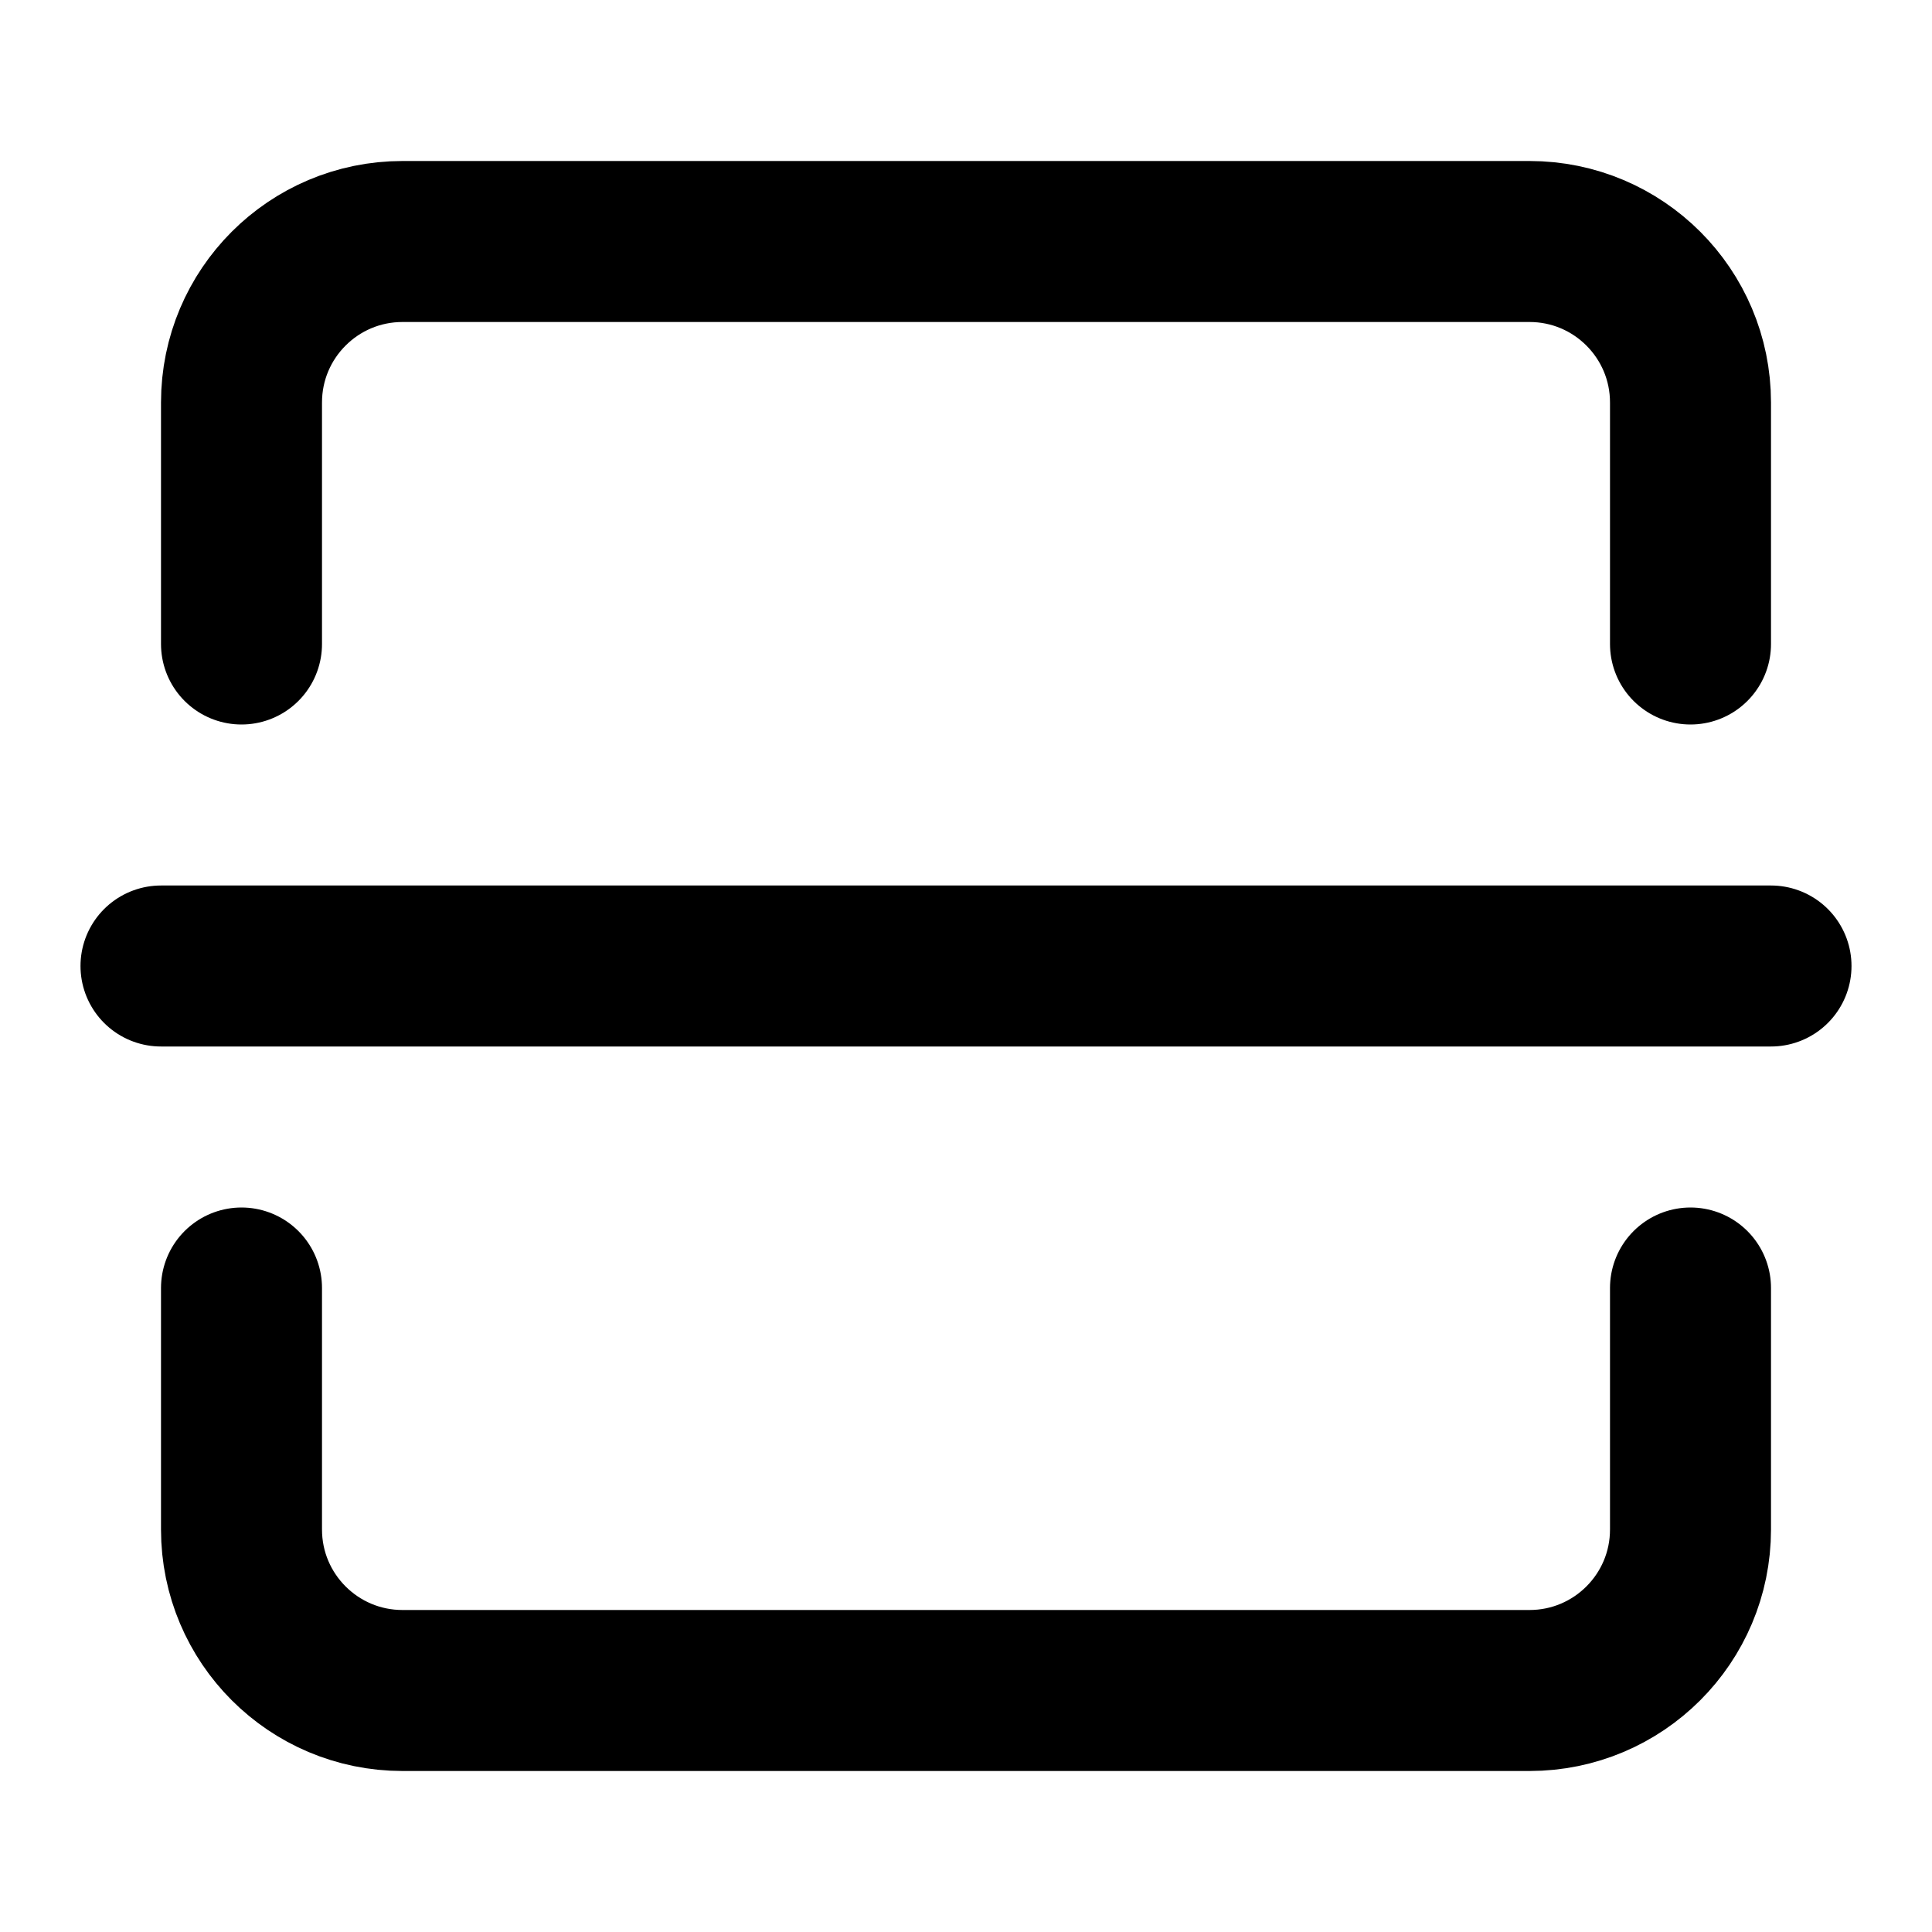
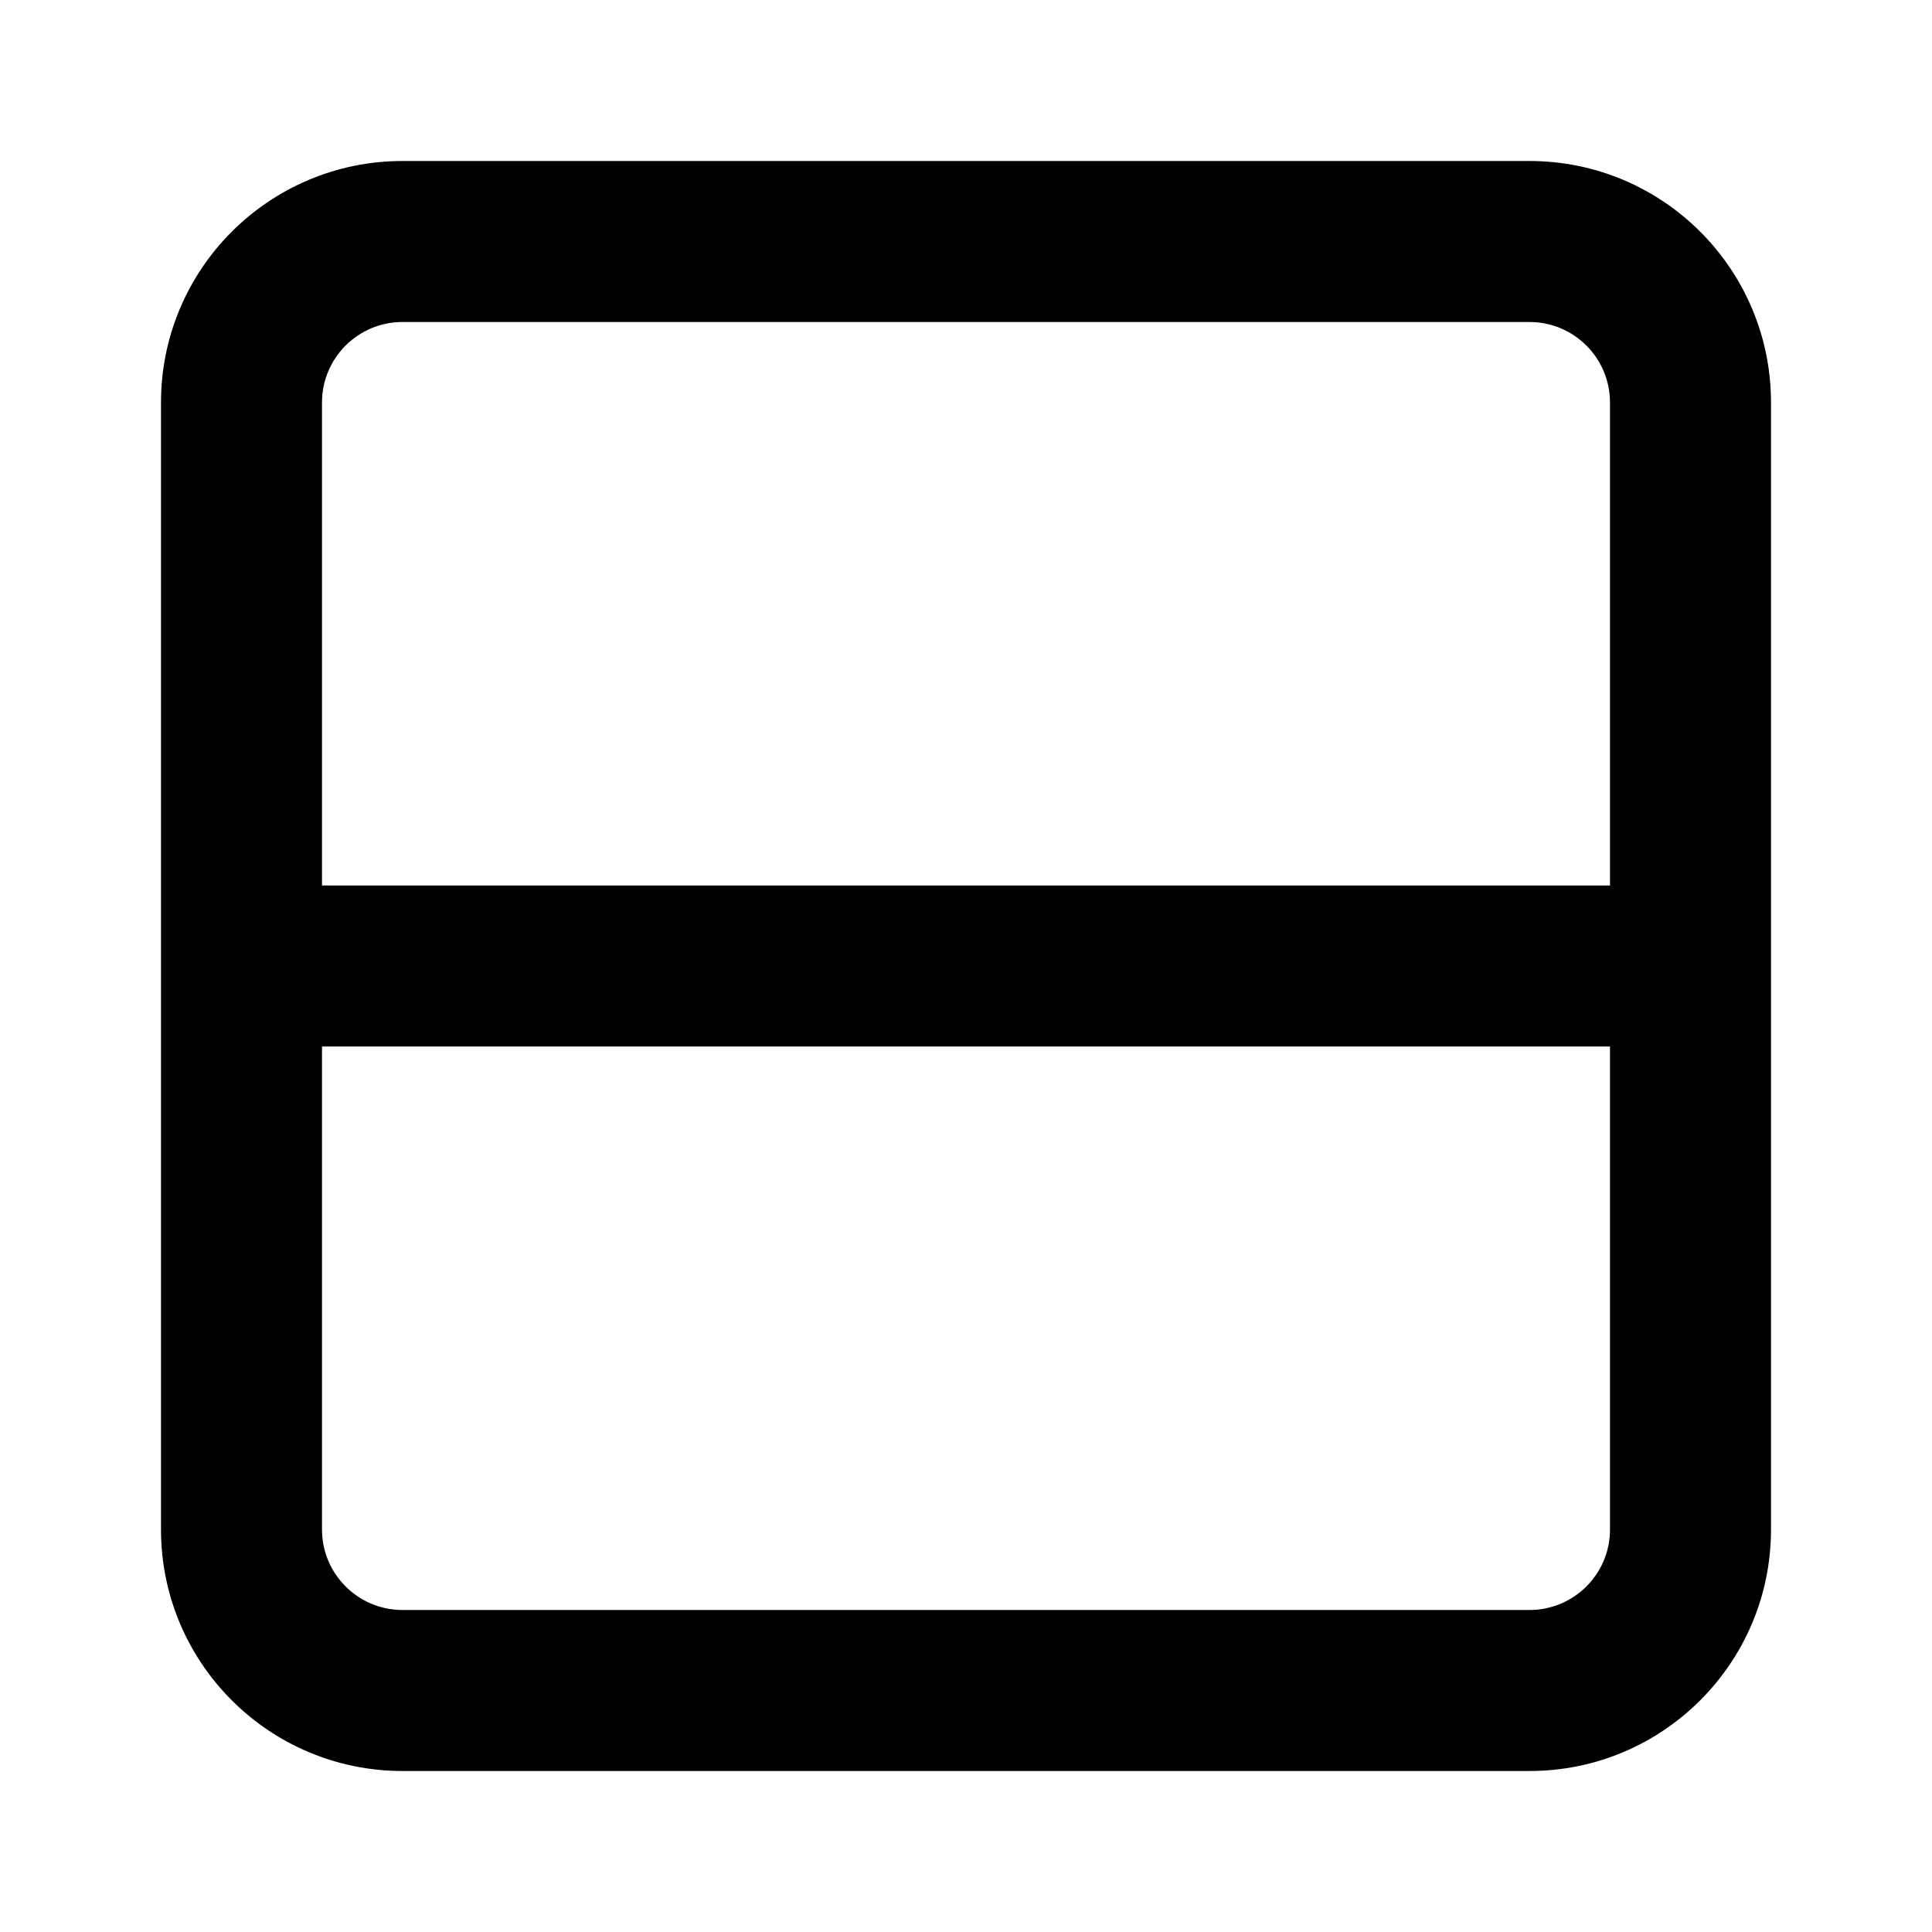
- <svg xmlns="http://www.w3.org/2000/svg" class="lucide lucide-square-split-vertical" width="24" height="24" viewBox="0 0 24 24" fill="none" stroke="currentColor" stroke-width="2" stroke-linecap="round" stroke-linejoin="round">
-   <path d="M2 12h20" />
-   <path d="M21 16v3a2 2 0 0 1-2 2H5a2 2 0 0 1-2-2v-3" />
-   <path d="M3 8V5a2 2 0 0 1 2-2h14a2 2 0 0 1 2 2v3" />
+ <svg xmlns="http://www.w3.org/2000/svg" width="24" height="24" viewBox="0 0 24 24">
+   <path fill-rule="evenodd" d="M5 2h14a3 3 0 0 1 3 3v14a3 3 0 0 1-3 3H5a3 3 0 0 1-3-3V5a3 3 0 0 1 3-3zm0 2a1 1 0 0 0-1 1v14a1 1 0 0 0 1 1h14a1 1 0 0 0 1-1V5a1 1 0 0 0-1-1z" />
+   <rect x="3" y="11" width="18" height="2" />
</svg>
